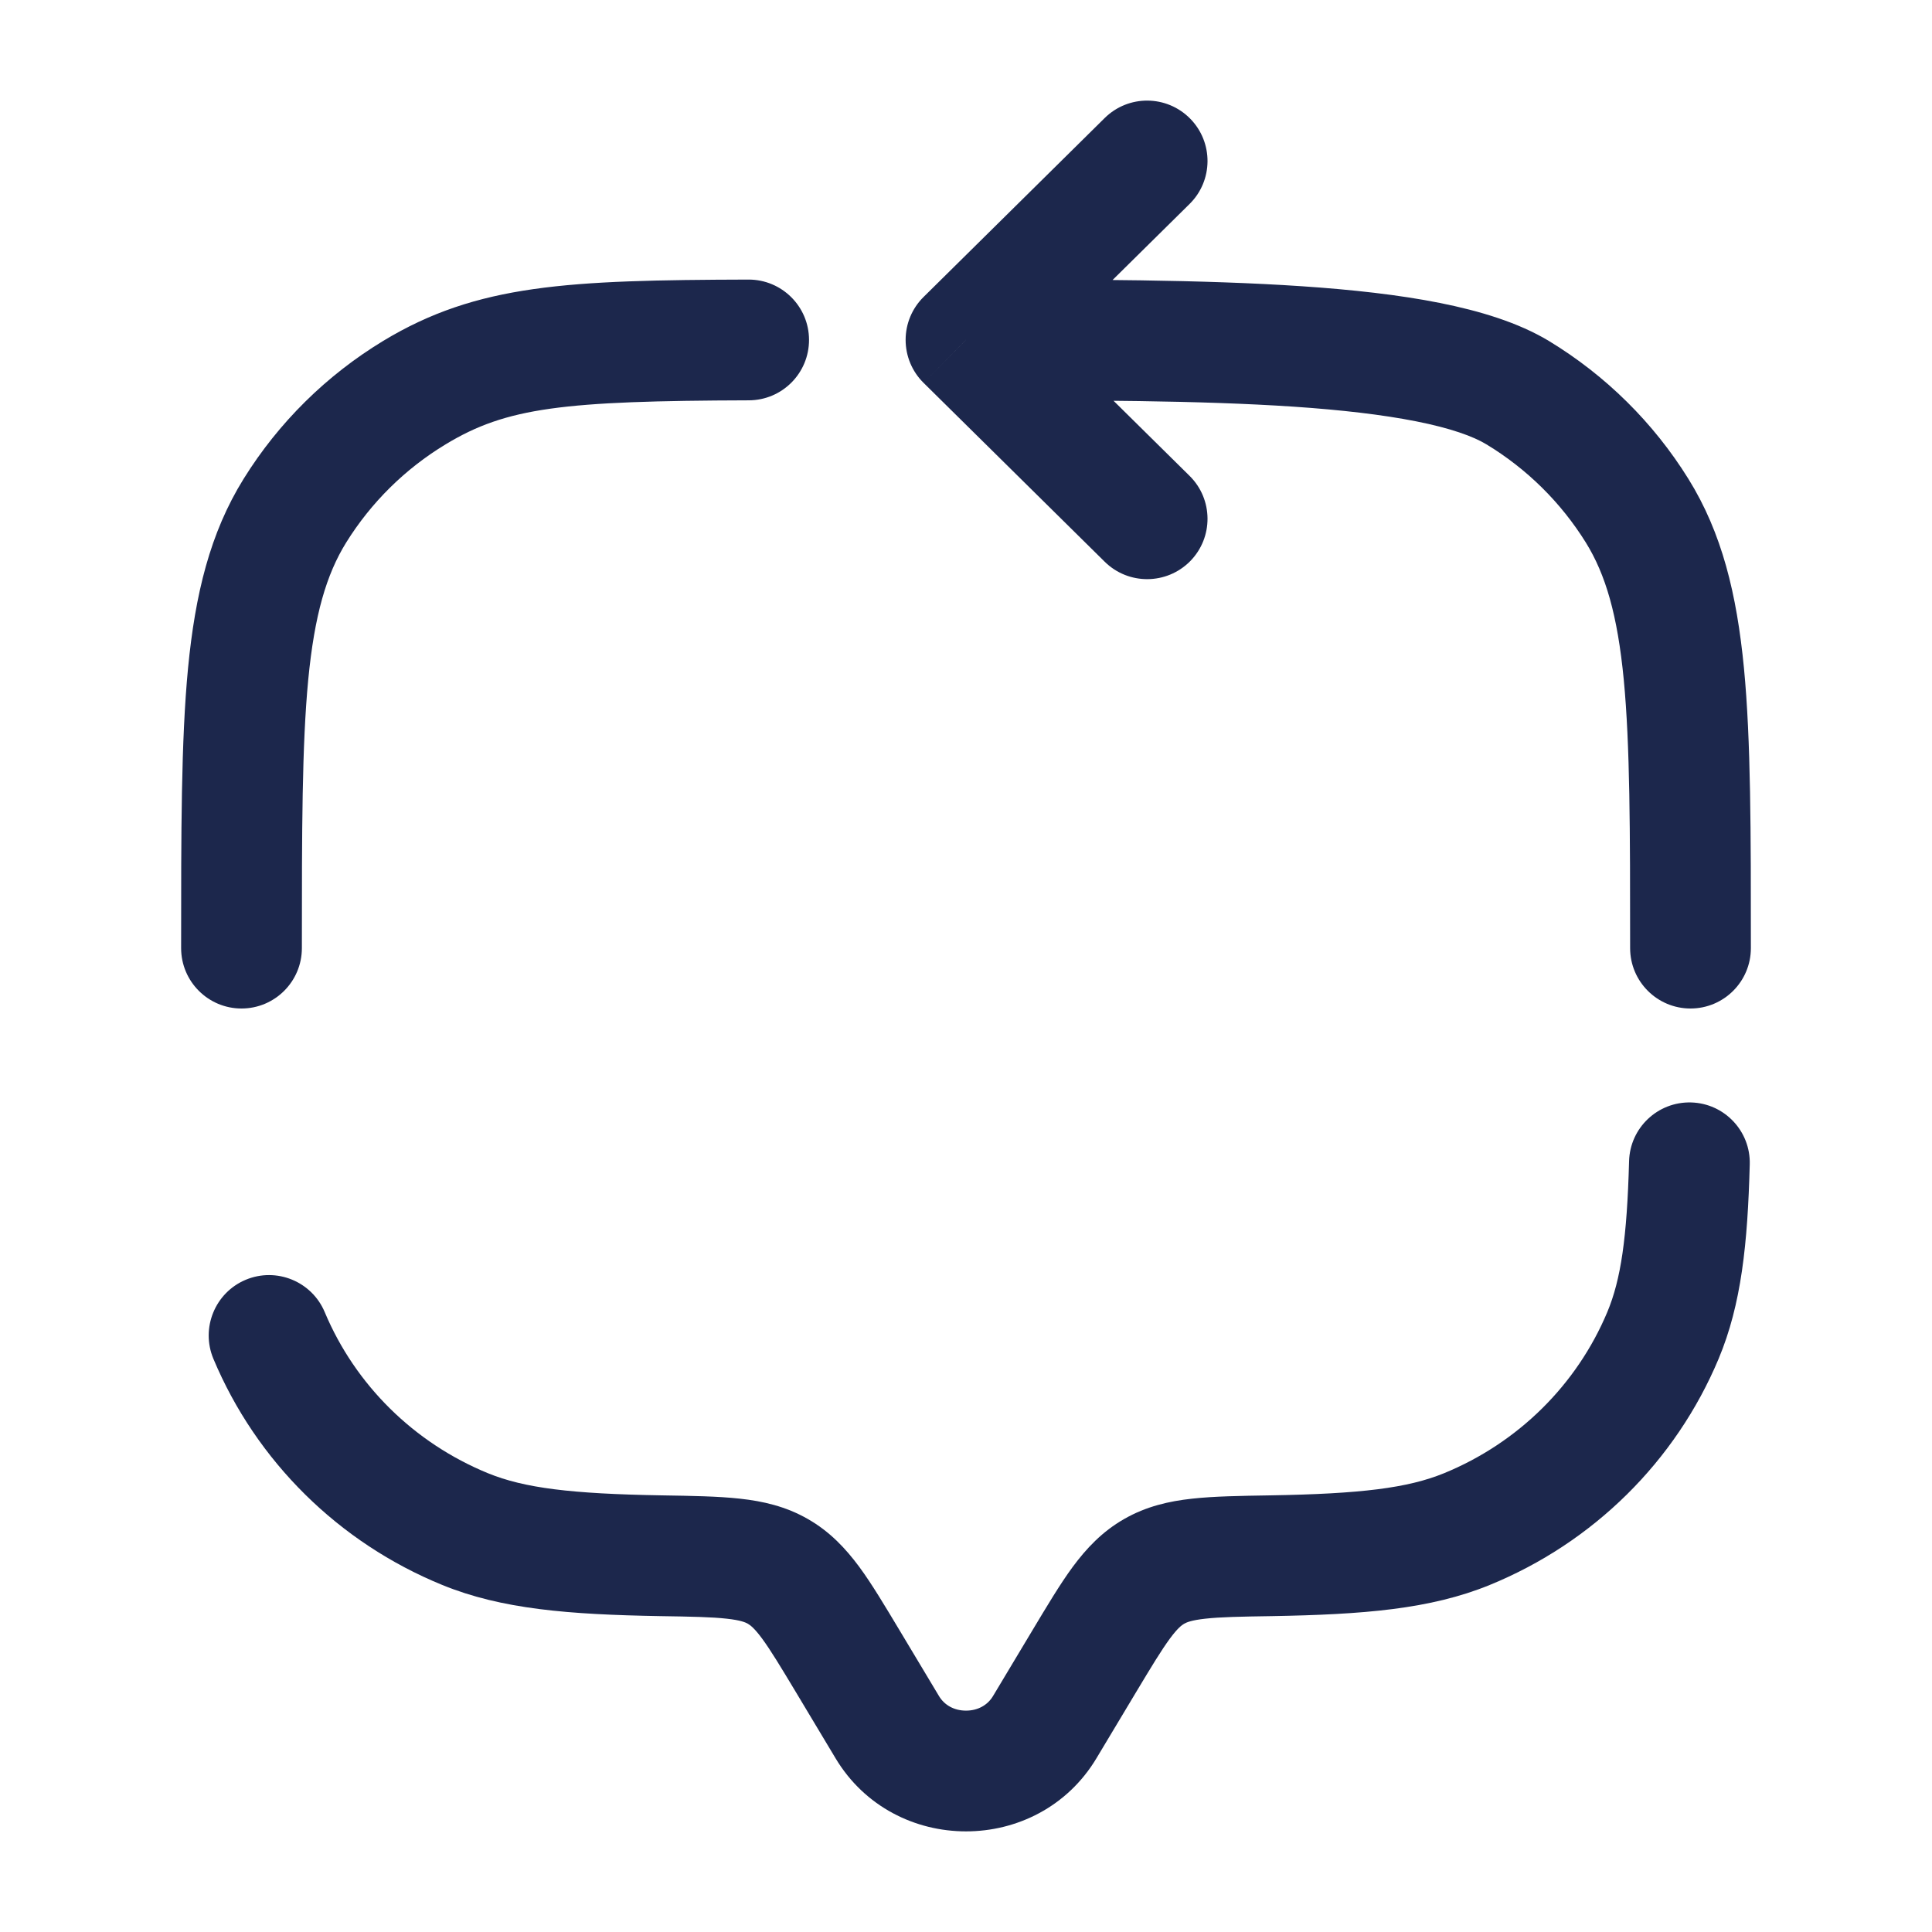
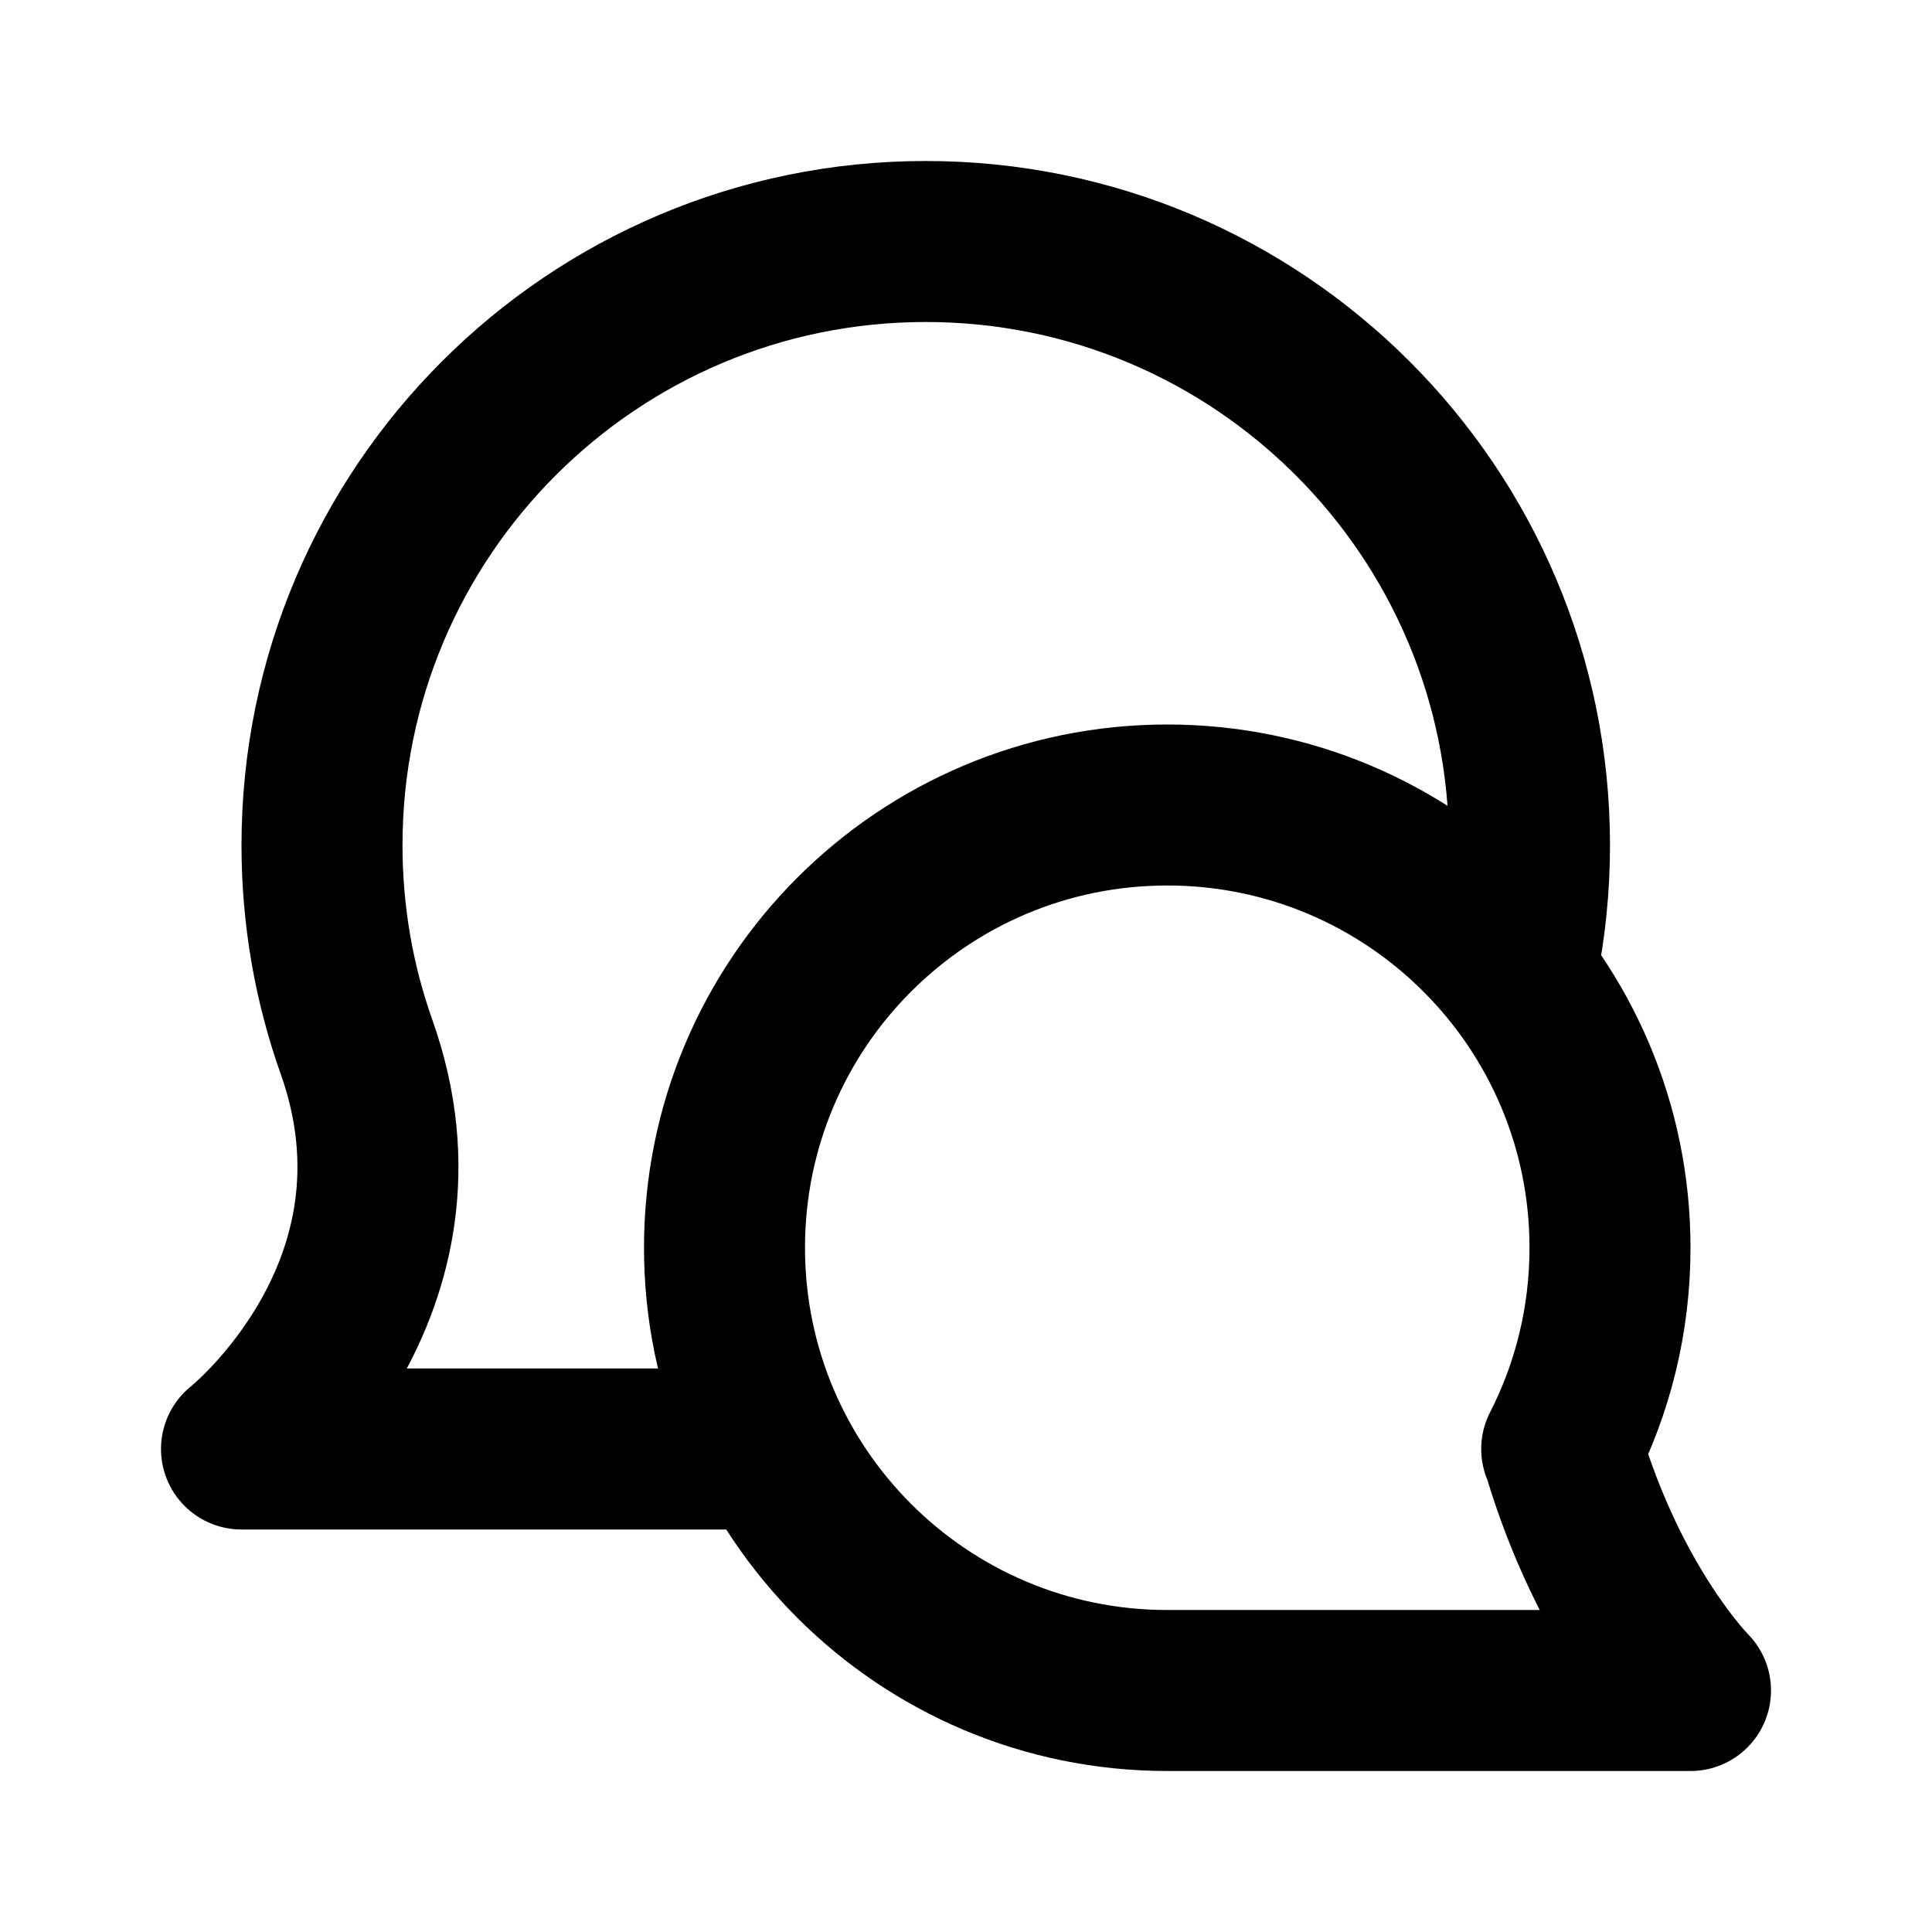
<svg xmlns="http://www.w3.org/2000/svg" width="800px" height="800px" viewBox="0 0 24 24" fill="none">
-   <path d="M12.978 21.456L13.621 21.841L12.978 21.456ZM13.466 20.642L12.823 20.256L13.466 20.642ZM10.534 20.642L9.891 21.027H9.891L10.534 20.642ZM11.022 21.456L11.665 21.07L11.022 21.456ZM12 4.222L11.473 3.689C11.33 3.83 11.25 4.022 11.25 4.222C11.25 4.423 11.33 4.615 11.473 4.756L12 4.222ZM20.25 11.778C20.25 12.192 20.586 12.528 21 12.528C21.414 12.528 21.75 12.192 21.75 11.778H20.25ZM2.25 11.778C2.25 12.192 2.586 12.528 3 12.528C3.414 12.528 3.75 12.192 3.75 11.778H2.25ZM4.034 16.3C3.874 15.918 3.434 15.738 3.052 15.898C2.671 16.058 2.491 16.498 2.651 16.88L4.034 16.3ZM8.211 19.326L8.198 20.076L8.211 19.326ZM5.778 18.995L5.494 19.689L5.494 19.689L5.778 18.995ZM20.657 16.59L21.349 16.88V16.88L20.657 16.59ZM15.789 19.326L15.777 18.576L15.789 19.326ZM18.222 18.995L18.506 19.689H18.506L18.222 18.995ZM18.851 4.877L18.463 5.519L18.851 4.877ZM20.337 6.344L20.974 5.949V5.949L20.337 6.344ZM5.149 4.877L4.76 4.235L5.149 4.877ZM3.663 6.344L3.026 5.949H3.026L3.663 6.344ZM9.663 19.52L10.036 18.87L10.036 18.87L9.663 19.52ZM14.777 2.534C15.072 2.243 15.075 1.768 14.784 1.473C14.492 1.178 14.018 1.175 13.723 1.466L14.777 2.534ZM13.723 6.978C14.018 7.269 14.492 7.266 14.784 6.972C15.075 6.677 15.072 6.202 14.777 5.911L13.723 6.978ZM9.302 4.973C9.717 4.972 10.051 4.635 10.05 4.221C10.049 3.807 9.712 3.472 9.298 3.473L9.302 4.973ZM21.736 14.465C21.748 14.051 21.421 13.706 21.007 13.695C20.593 13.684 20.248 14.01 20.237 14.425L21.736 14.465ZM13.621 21.841L14.109 21.027L12.823 20.256L12.335 21.07L13.621 21.841ZM9.891 21.027L10.379 21.841L11.665 21.07L11.177 20.256L9.891 21.027ZM12.335 21.07C12.267 21.183 12.146 21.25 12 21.25C11.854 21.25 11.733 21.183 11.665 21.07L10.379 21.841C11.105 23.053 12.895 23.053 13.621 21.841L12.335 21.07ZM8.223 18.576C7.093 18.557 6.513 18.485 6.062 18.301L5.494 19.689C6.232 19.991 7.068 20.056 8.198 20.076L8.223 18.576ZM2.651 16.88C3.185 18.154 4.209 19.164 5.494 19.689L6.062 18.301C5.142 17.924 4.413 17.203 4.034 16.3L2.651 16.88ZM15.802 20.076C16.932 20.056 17.768 19.991 18.506 19.689L17.938 18.301C17.487 18.485 16.907 18.557 15.777 18.576L15.802 20.076ZM19.966 16.3C19.587 17.203 18.858 17.924 17.938 18.301L18.506 19.689C19.791 19.164 20.815 18.154 21.349 16.88L19.966 16.3ZM12 4.972C13.481 4.972 14.895 4.973 16.074 5.052C16.662 5.092 17.173 5.151 17.592 5.234C18.021 5.319 18.302 5.421 18.463 5.519L19.24 4.235C18.86 4.006 18.381 3.862 17.885 3.763C17.378 3.662 16.796 3.598 16.175 3.556C14.935 3.472 13.465 3.472 12 3.472V4.972ZM21.75 11.778C21.75 10.338 21.751 9.204 21.664 8.299C21.575 7.382 21.392 6.622 20.974 5.949L19.7 6.74C19.945 7.136 20.093 7.637 20.171 8.443C20.249 9.259 20.25 10.308 20.25 11.778H21.75ZM18.463 5.519C18.968 5.824 19.391 6.243 19.7 6.74L20.974 5.949C20.54 5.25 19.946 4.663 19.24 4.235L18.463 5.519ZM3.75 11.778C3.75 10.308 3.751 9.259 3.829 8.443C3.907 7.637 4.055 7.136 4.3 6.74L3.026 5.949C2.608 6.622 2.425 7.382 2.336 8.299C2.249 9.204 2.25 10.338 2.25 11.778H3.75ZM4.76 4.235C4.054 4.663 3.46 5.25 3.026 5.949L4.3 6.74C4.609 6.243 5.032 5.824 5.537 5.519L4.76 4.235ZM11.177 20.256C10.995 19.953 10.833 19.68 10.674 19.464C10.505 19.236 10.309 19.026 10.036 18.87L9.289 20.17C9.32 20.188 9.37 20.224 9.467 20.355C9.573 20.499 9.694 20.699 9.891 21.027L11.177 20.256ZM8.198 20.076C8.594 20.082 8.841 20.087 9.028 20.108C9.202 20.127 9.26 20.154 9.289 20.17L10.036 18.87C9.761 18.712 9.476 18.648 9.191 18.617C8.92 18.587 8.592 18.582 8.223 18.576L8.198 20.076ZM14.109 21.027C14.306 20.699 14.427 20.499 14.533 20.355C14.63 20.224 14.68 20.188 14.711 20.17L13.964 18.87C13.691 19.026 13.495 19.236 13.326 19.464C13.167 19.68 13.005 19.953 12.823 20.256L14.109 21.027ZM15.777 18.576C15.408 18.582 15.08 18.587 14.809 18.617C14.524 18.648 14.239 18.712 13.964 18.87L14.711 20.17C14.74 20.154 14.798 20.127 14.972 20.108C15.159 20.087 15.406 20.082 15.802 20.076L15.777 18.576ZM12.527 4.756L14.777 2.534L13.723 1.466L11.473 3.689L12.527 4.756ZM11.473 4.756L13.723 6.978L14.777 5.911L12.527 3.689L11.473 4.756ZM9.298 3.473C7.062 3.48 5.93 3.527 4.76 4.235L5.537 5.519C6.295 5.06 6.997 4.98 9.302 4.973L9.298 3.473ZM20.237 14.425C20.211 15.38 20.135 15.896 19.966 16.3L21.349 16.88C21.633 16.202 21.71 15.446 21.736 14.465L20.237 14.425Z" fill="#1C274C" />
+   <path d="M19.4 18C19.784 17.25 20 16.4 20 15.5C20 12.462 17.538 10 14.5 10C11.462 10 9 12.462 9 15.5C9 18.538 11.462 21 14.5 21L21 21C21 21 20 20 19.414 18.029M18.85 12C18.948 11.515 19 11.014 19 10.5C19 6.358 15.642 3 11.5 3C7.358 3 4 6.358 4 10.5C4 11.377 4.15 12.218 4.427 13C5.501 16.012 3 18 3 18H9.5" stroke="#000000" stroke-width="2" stroke-linecap="round" stroke-linejoin="round" />
</svg>
